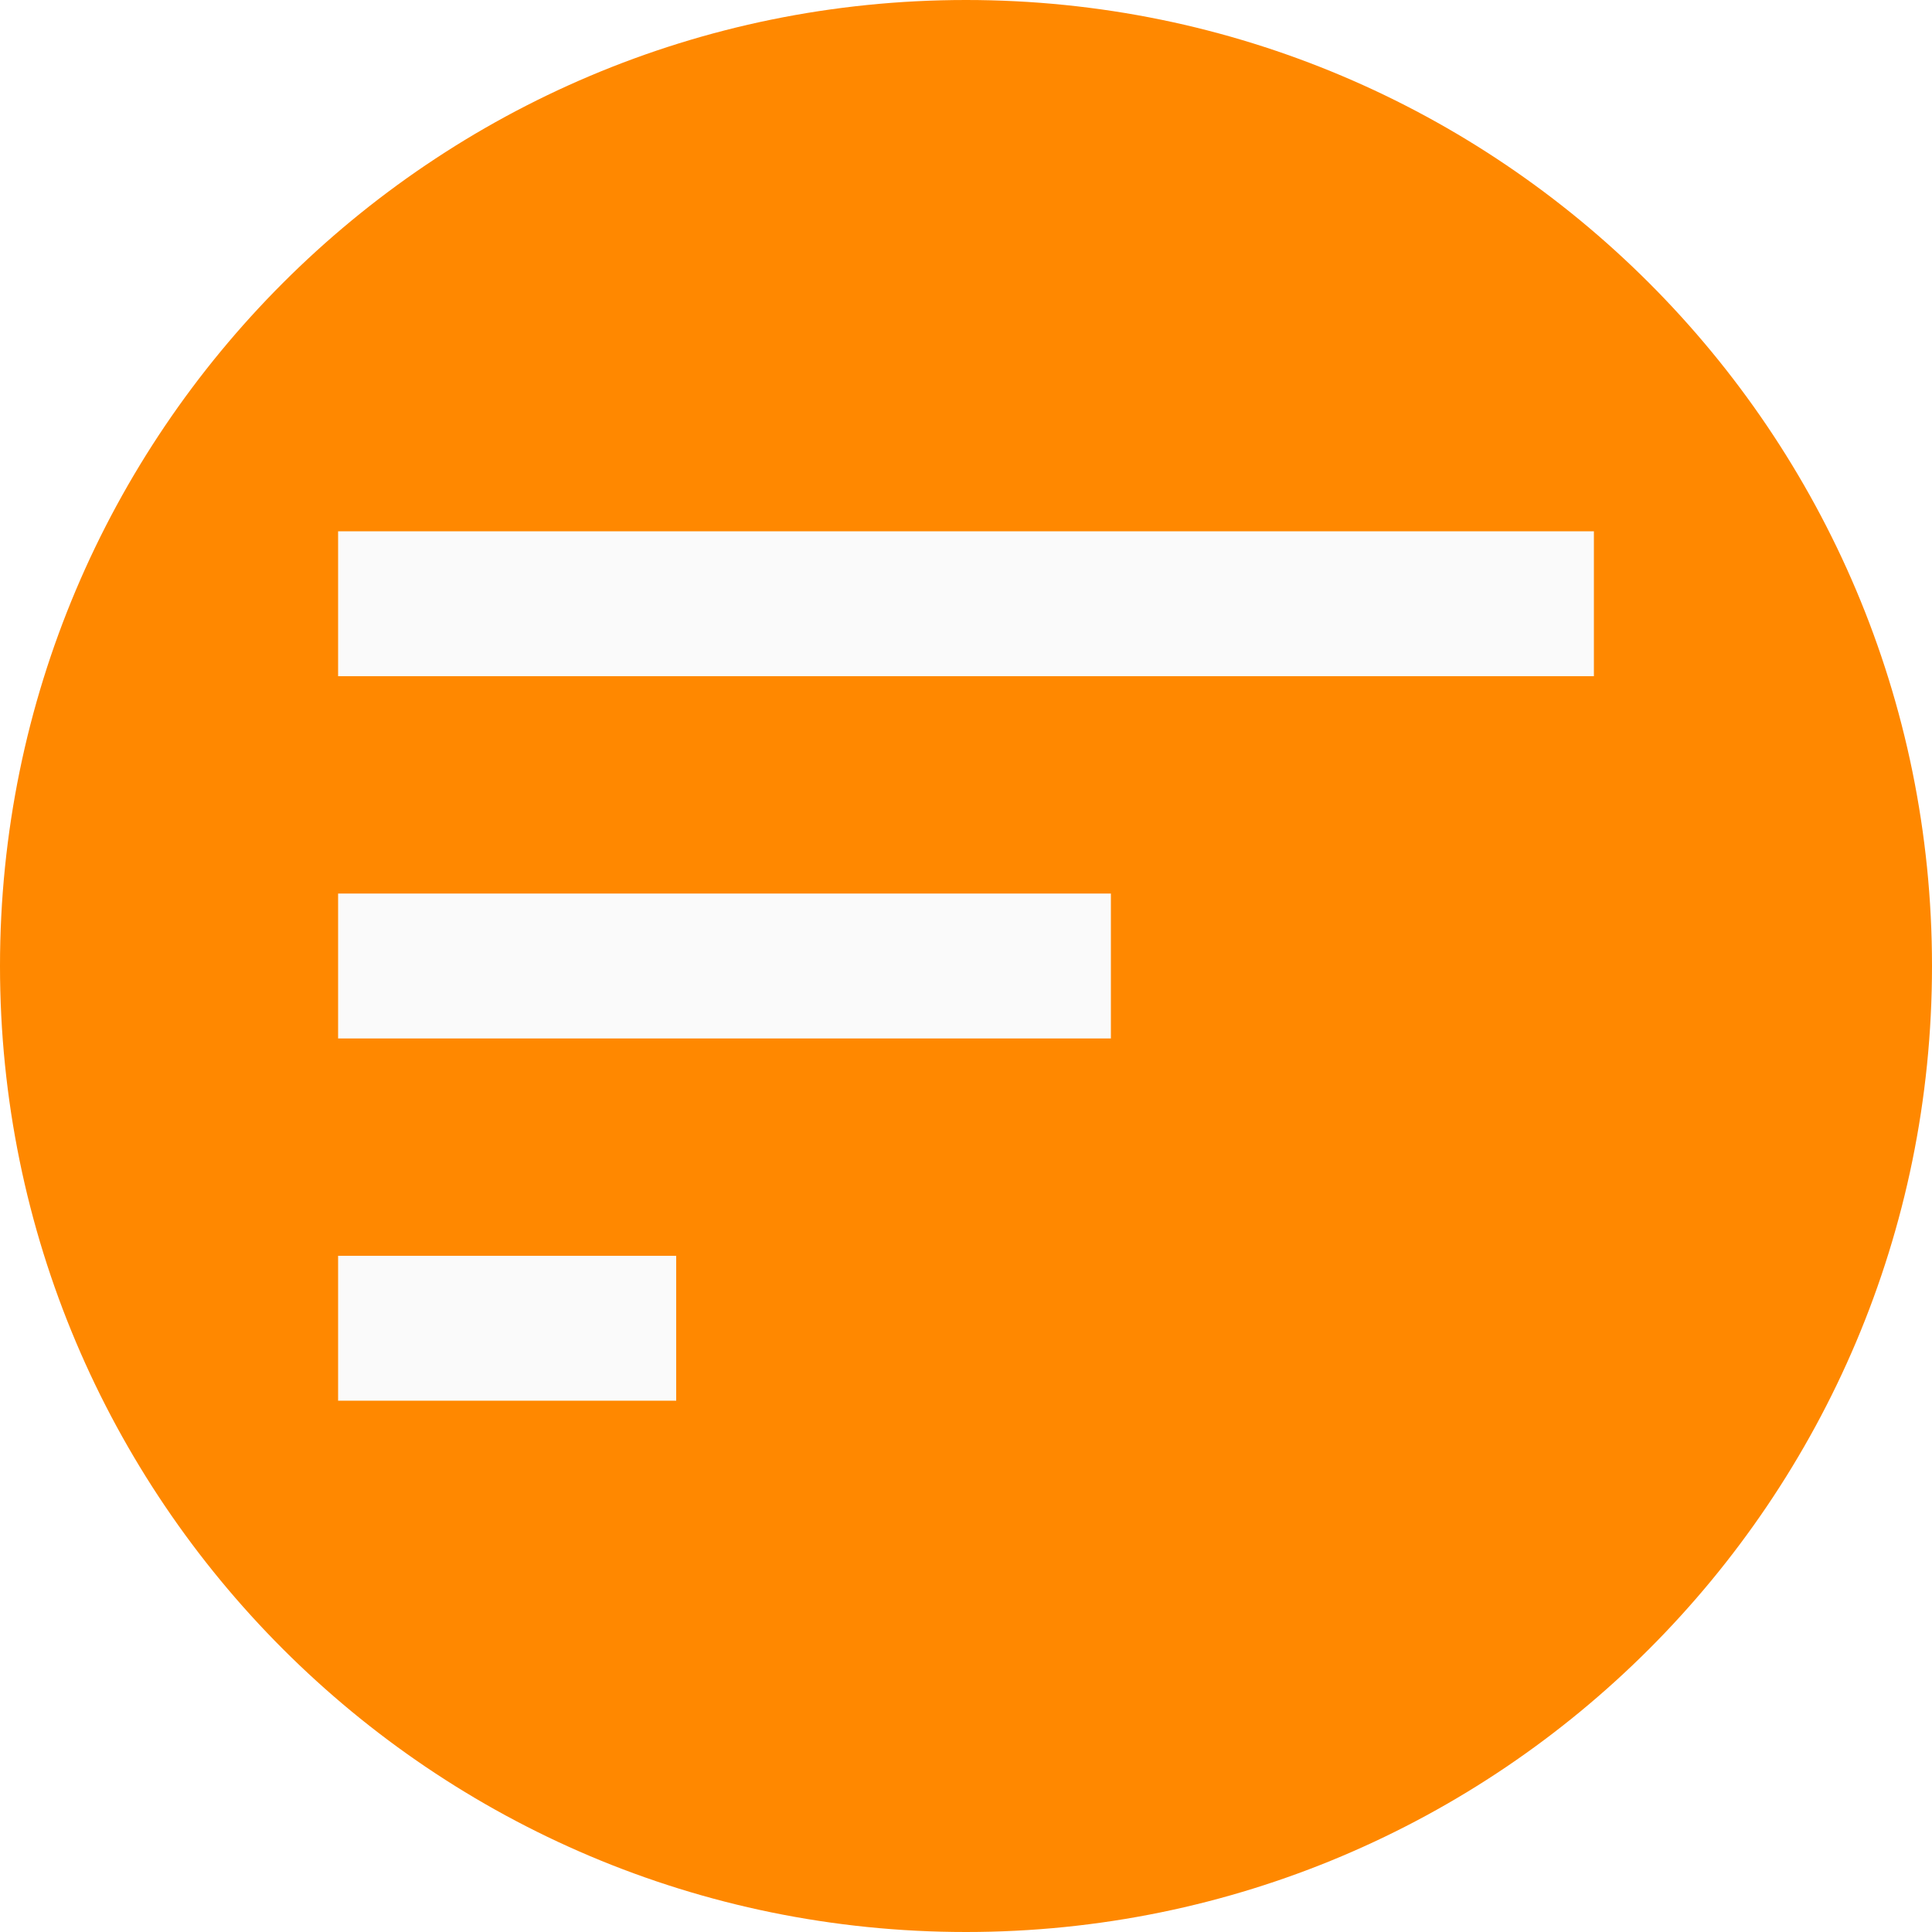
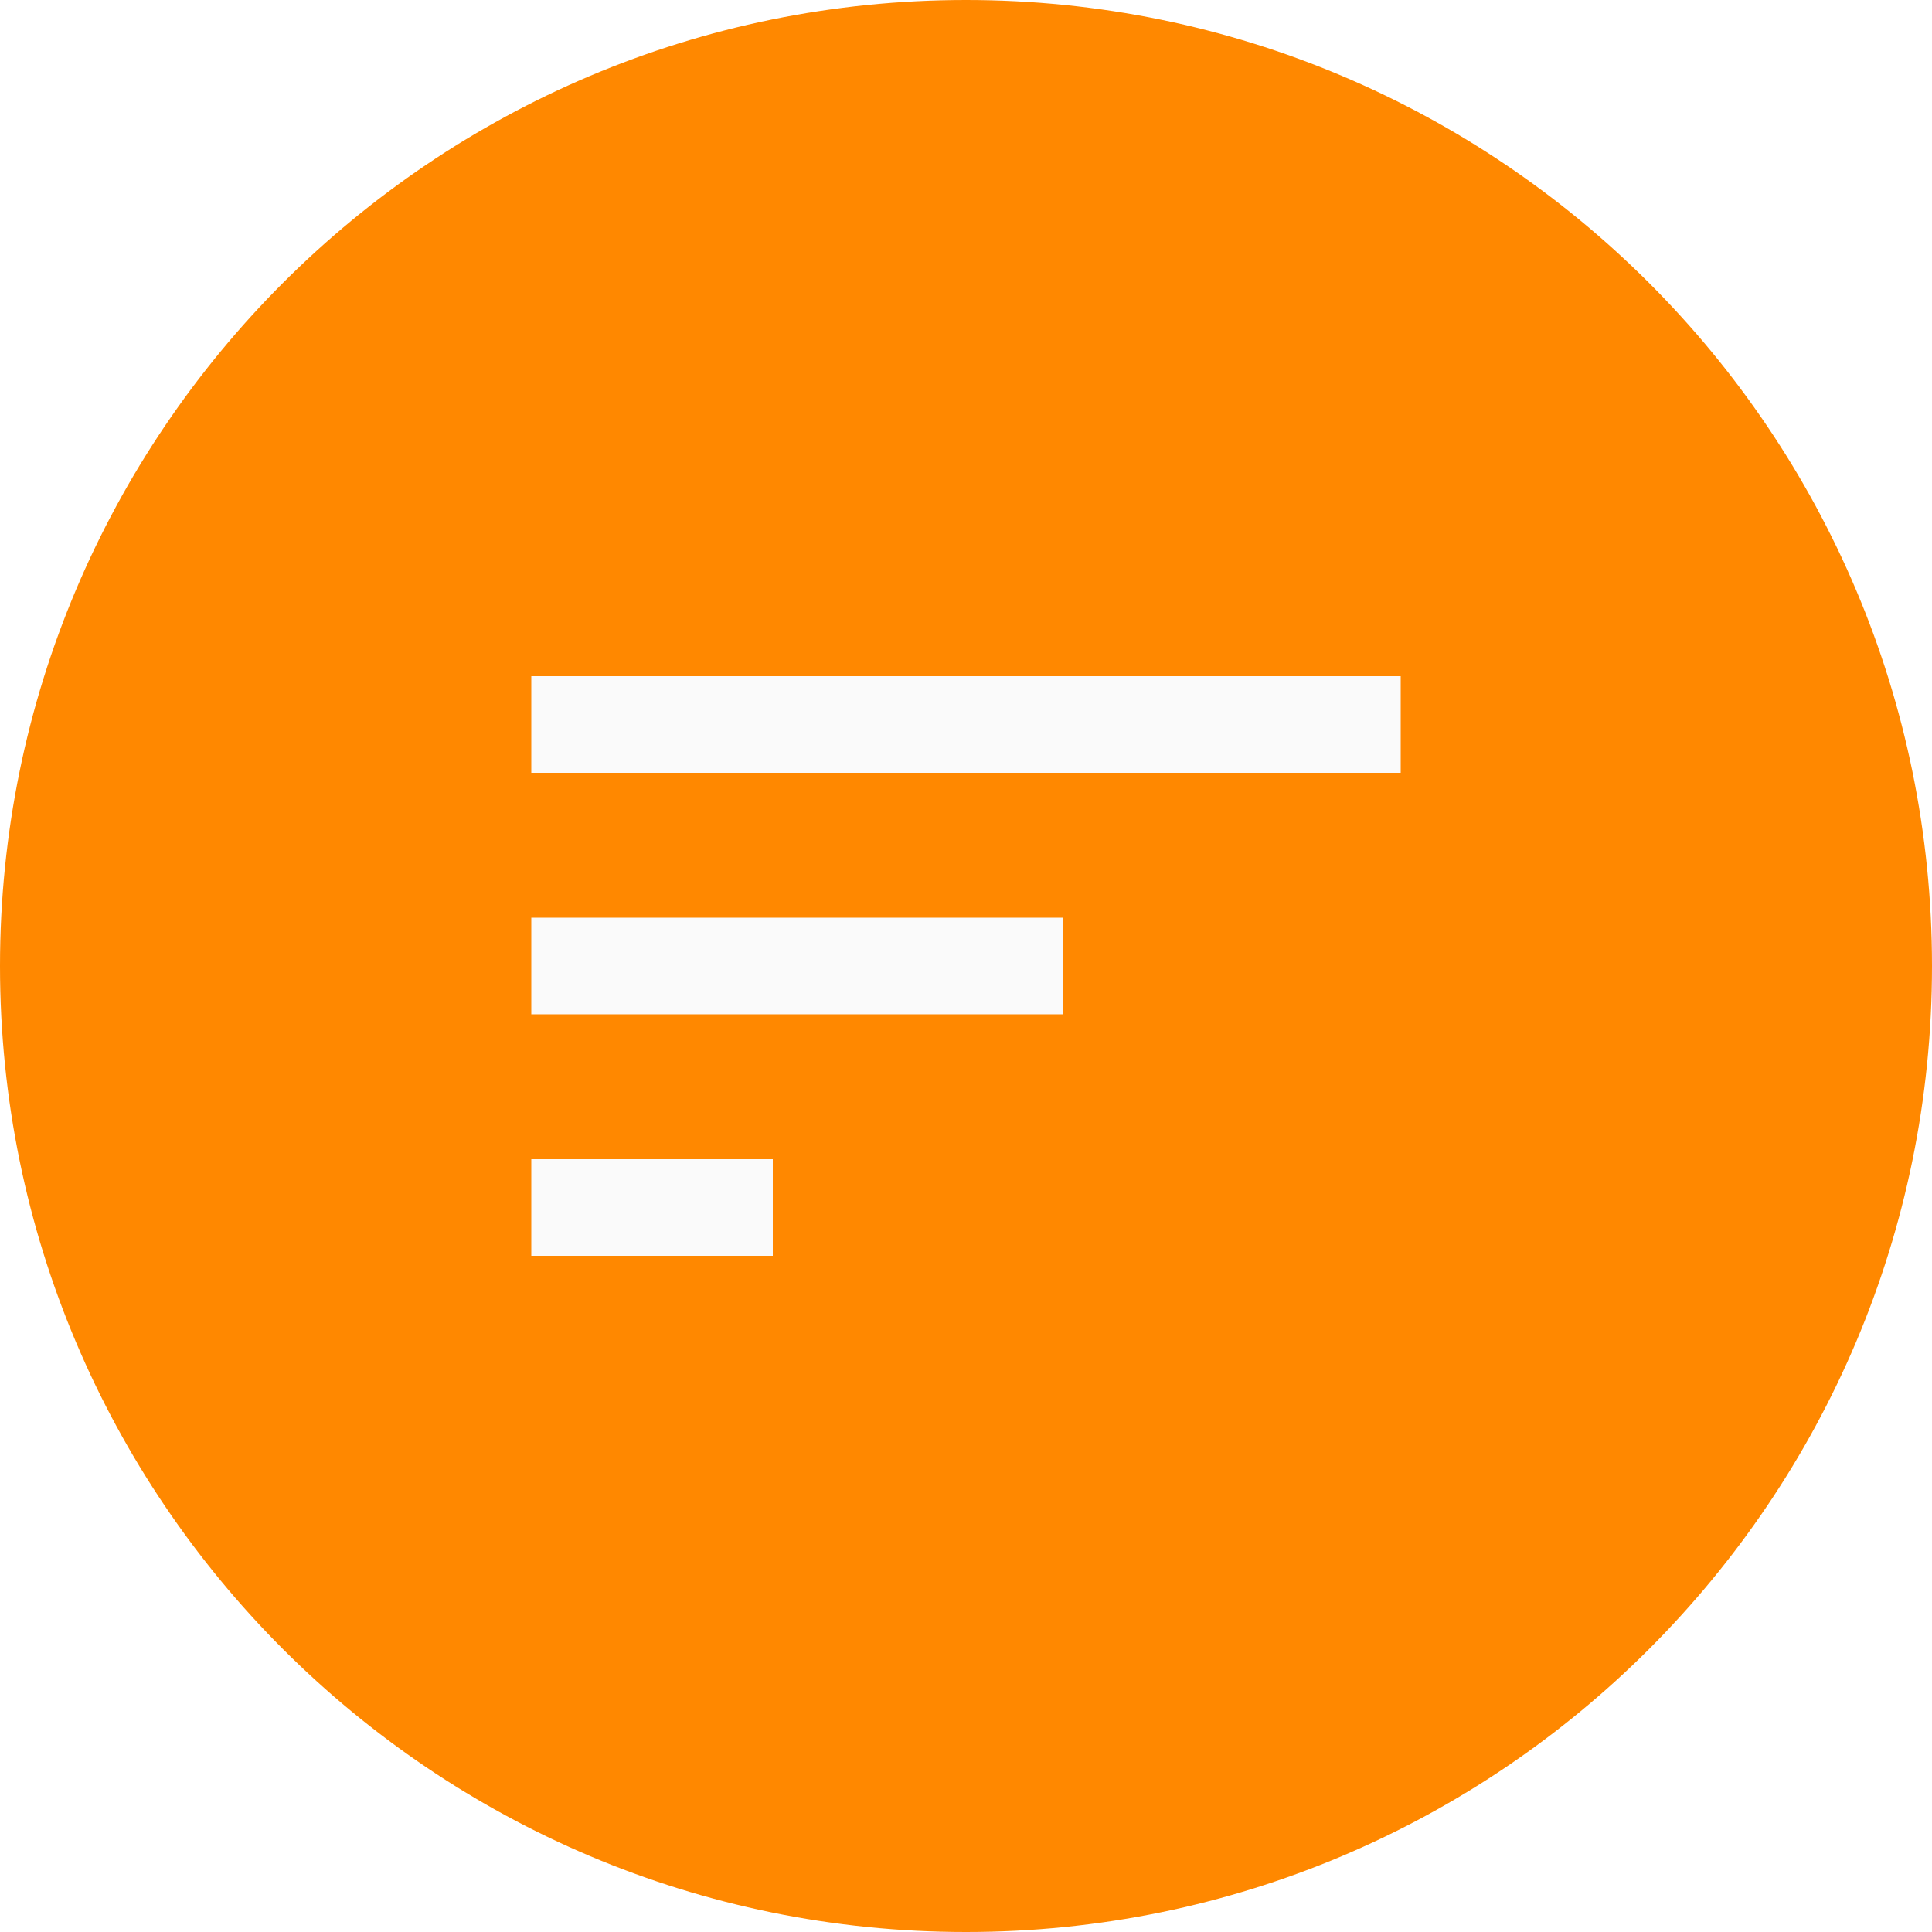
<svg xmlns="http://www.w3.org/2000/svg" width="40" height="40" viewBox="0 0 40 40" version="1.1" id="SVGRoot">
  <defs id="defs7678" />
  <g id="layer1" transform="translate(0,-8)">
-     <circle style="color:#000000;display:inline;overflow:visible;visibility:visible;opacity:1;vector-effect:none;fill:#ff8800;fill-opacity:1;fill-rule:nonzero;stroke:none;stroke-width:12.598;stroke-linecap:butt;stroke-linejoin:round;stroke-miterlimit:4;stroke-dasharray:none;stroke-dashoffset:0;stroke-opacity:1;marker:none;enable-background:accumulate" id="circle17977" cx="20" cy="28" r="20" />
-     <path style="color:#000000;display:inline;overflow:visible;visibility:visible;opacity:1;vector-effect:none;fill:#fafafa;fill-opacity:1;fill-rule:nonzero;stroke:none;stroke-width:1.5;stroke-linecap:round;stroke-linejoin:round;stroke-miterlimit:4;stroke-dasharray:none;stroke-dashoffset:0;stroke-opacity:1;marker:none;paint-order:markers fill stroke;enable-background:accumulate" d="m 7,19 v 3 h 26 v -3 z m 0,7.5 v 3 h 16 v -3 z M 7,34 v 3 h 7 v -3 z" id="path11052" />
+     <circle r="20" cy="28" cx="20" id="circle17893" style="color:#000000;display:inline;overflow:visible;visibility:visible;opacity:1;vector-effect:none;fill:#ff8800;fill-opacity:1;fill-rule:nonzero;stroke:none;stroke-width:12.598;stroke-linecap:butt;stroke-linejoin:round;stroke-miterlimit:4;stroke-dasharray:none;stroke-dashoffset:0;stroke-opacity:1;marker:none;enable-background:accumulate" />
+     <path id="path8056" d="m 11,22 v 2 h 18 v -2 z m 0,5 v 2 h 11 v -2 z m 0,5 v 2 h 5 v -2 z" style="color:#000000;display:inline;overflow:visible;visibility:visible;opacity:1;vector-effect:none;fill:#fafafa;fill-opacity:1;fill-rule:nonzero;stroke:none;stroke-width:1;stroke-linecap:round;stroke-linejoin:round;stroke-miterlimit:4;stroke-dasharray:none;stroke-dashoffset:0;stroke-opacity:1;marker:none;paint-order:markers fill stroke;enable-background:accumulate" />
  </g>
</svg>
